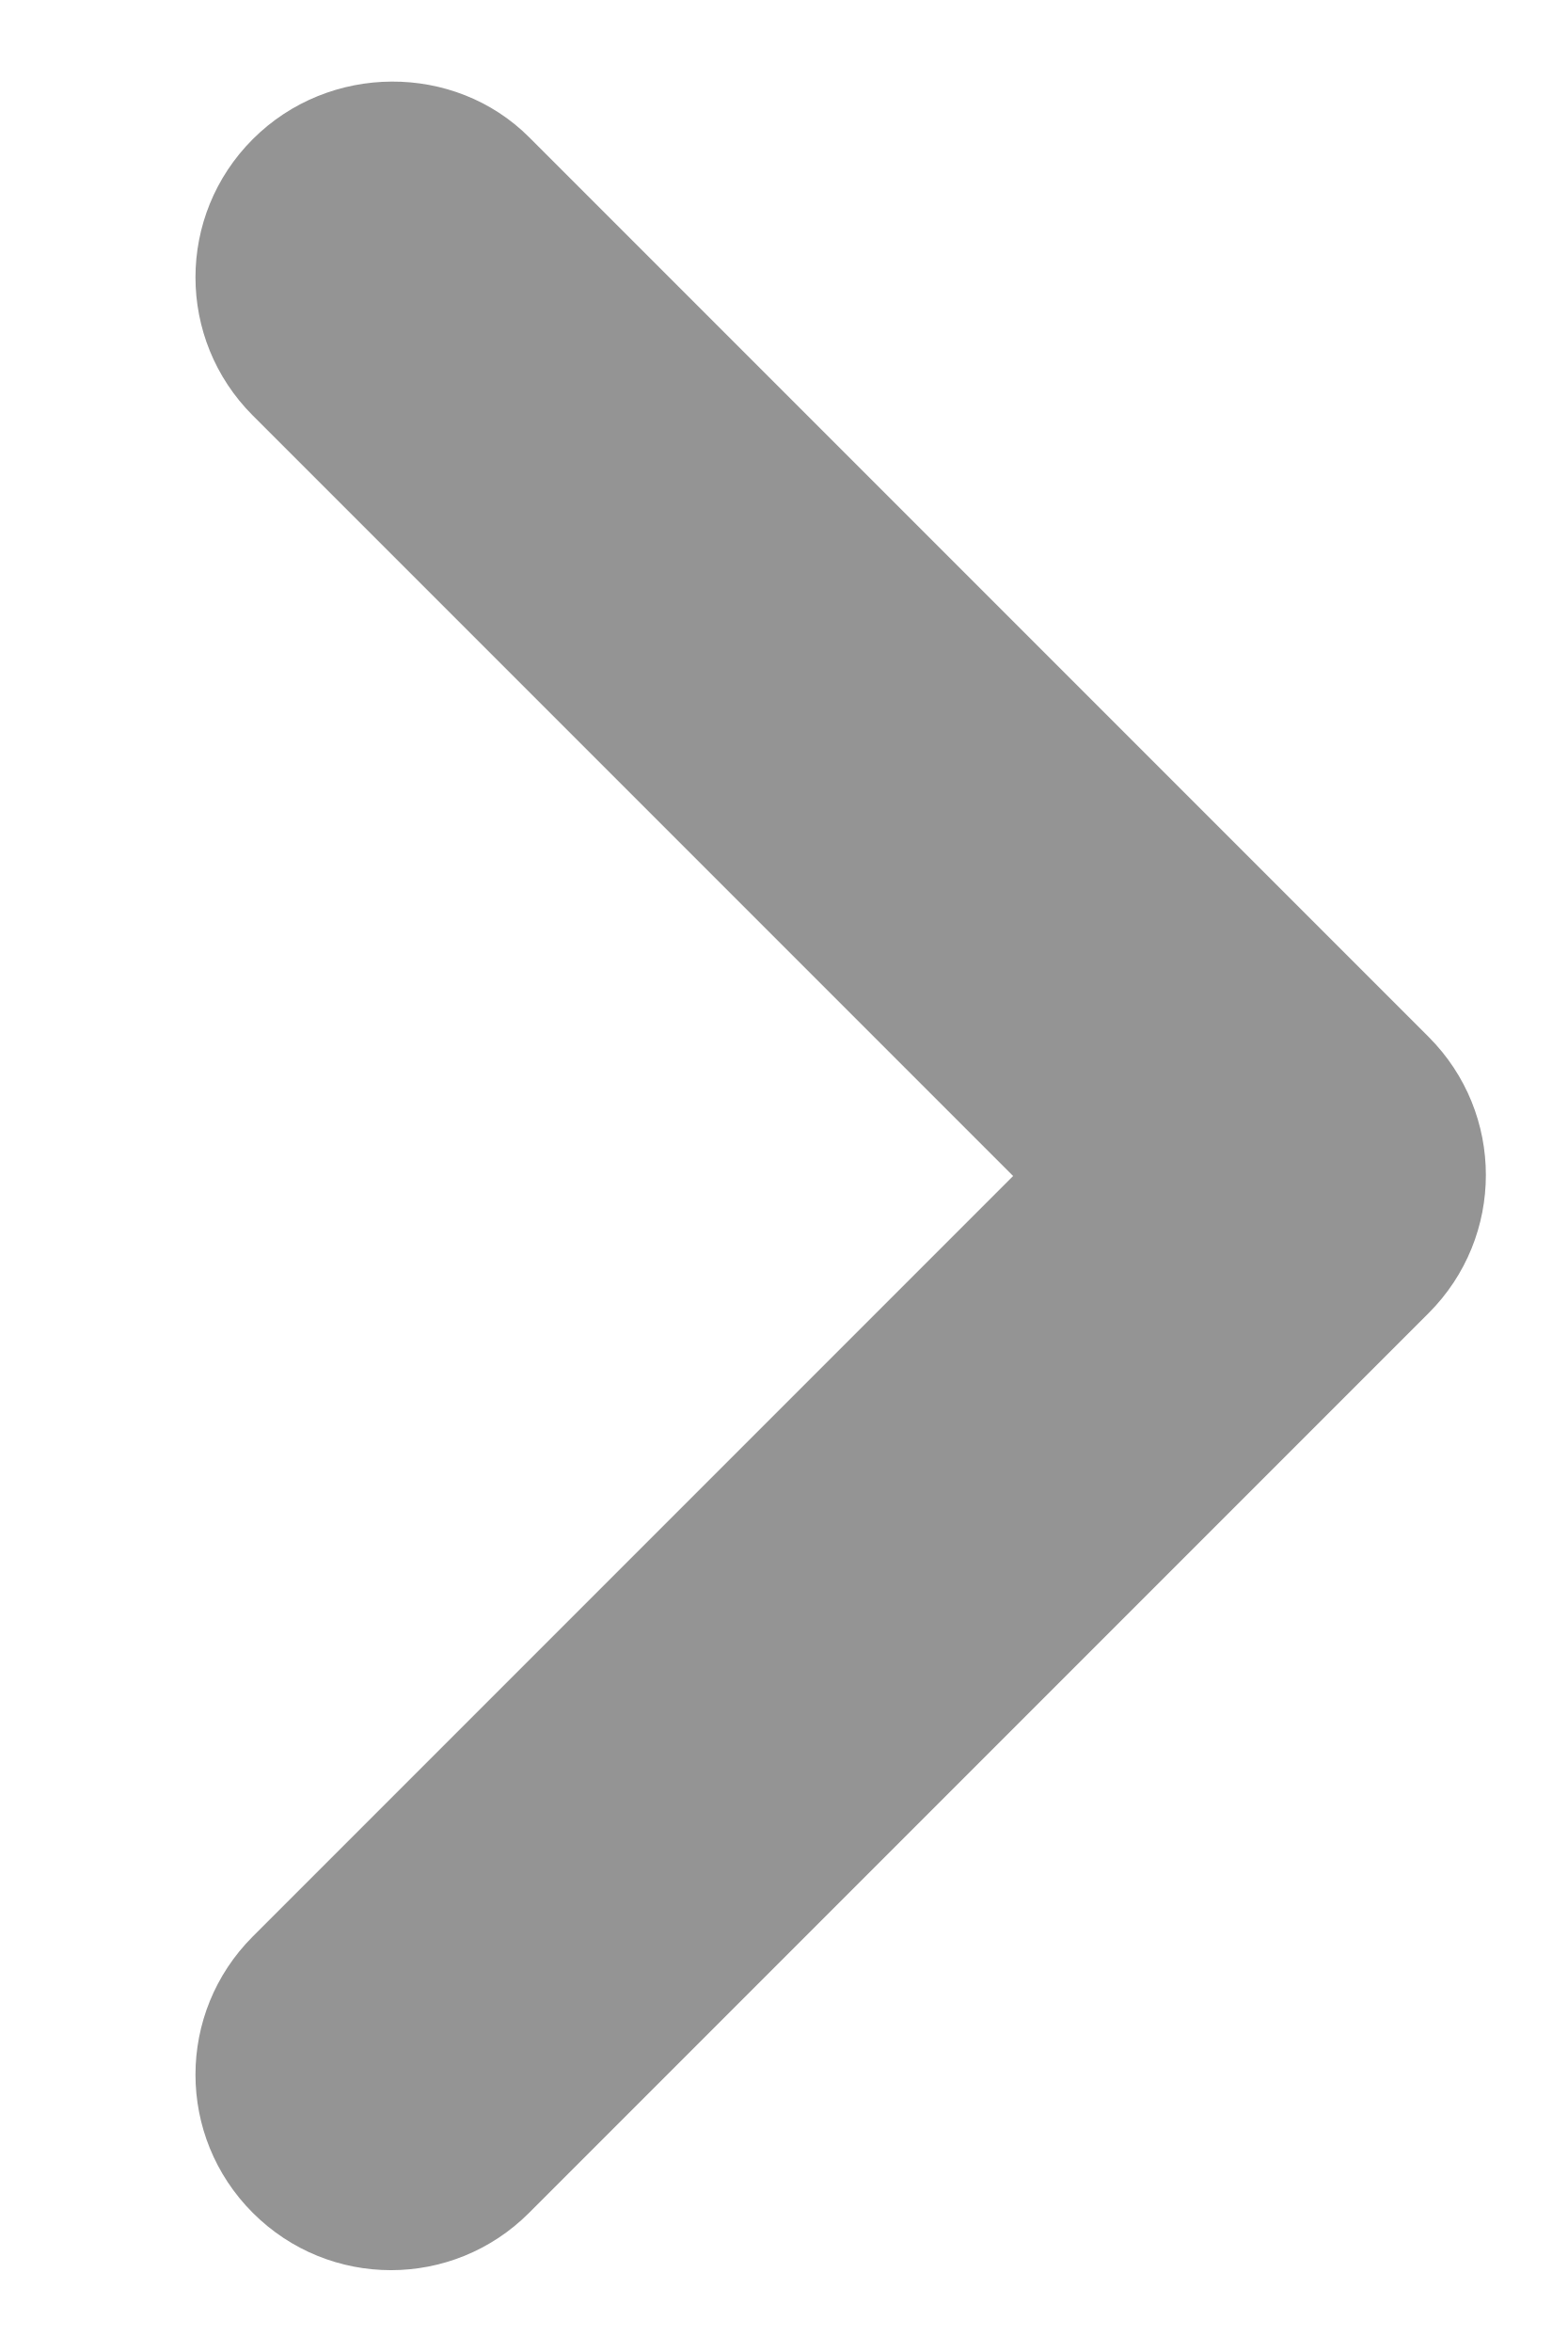
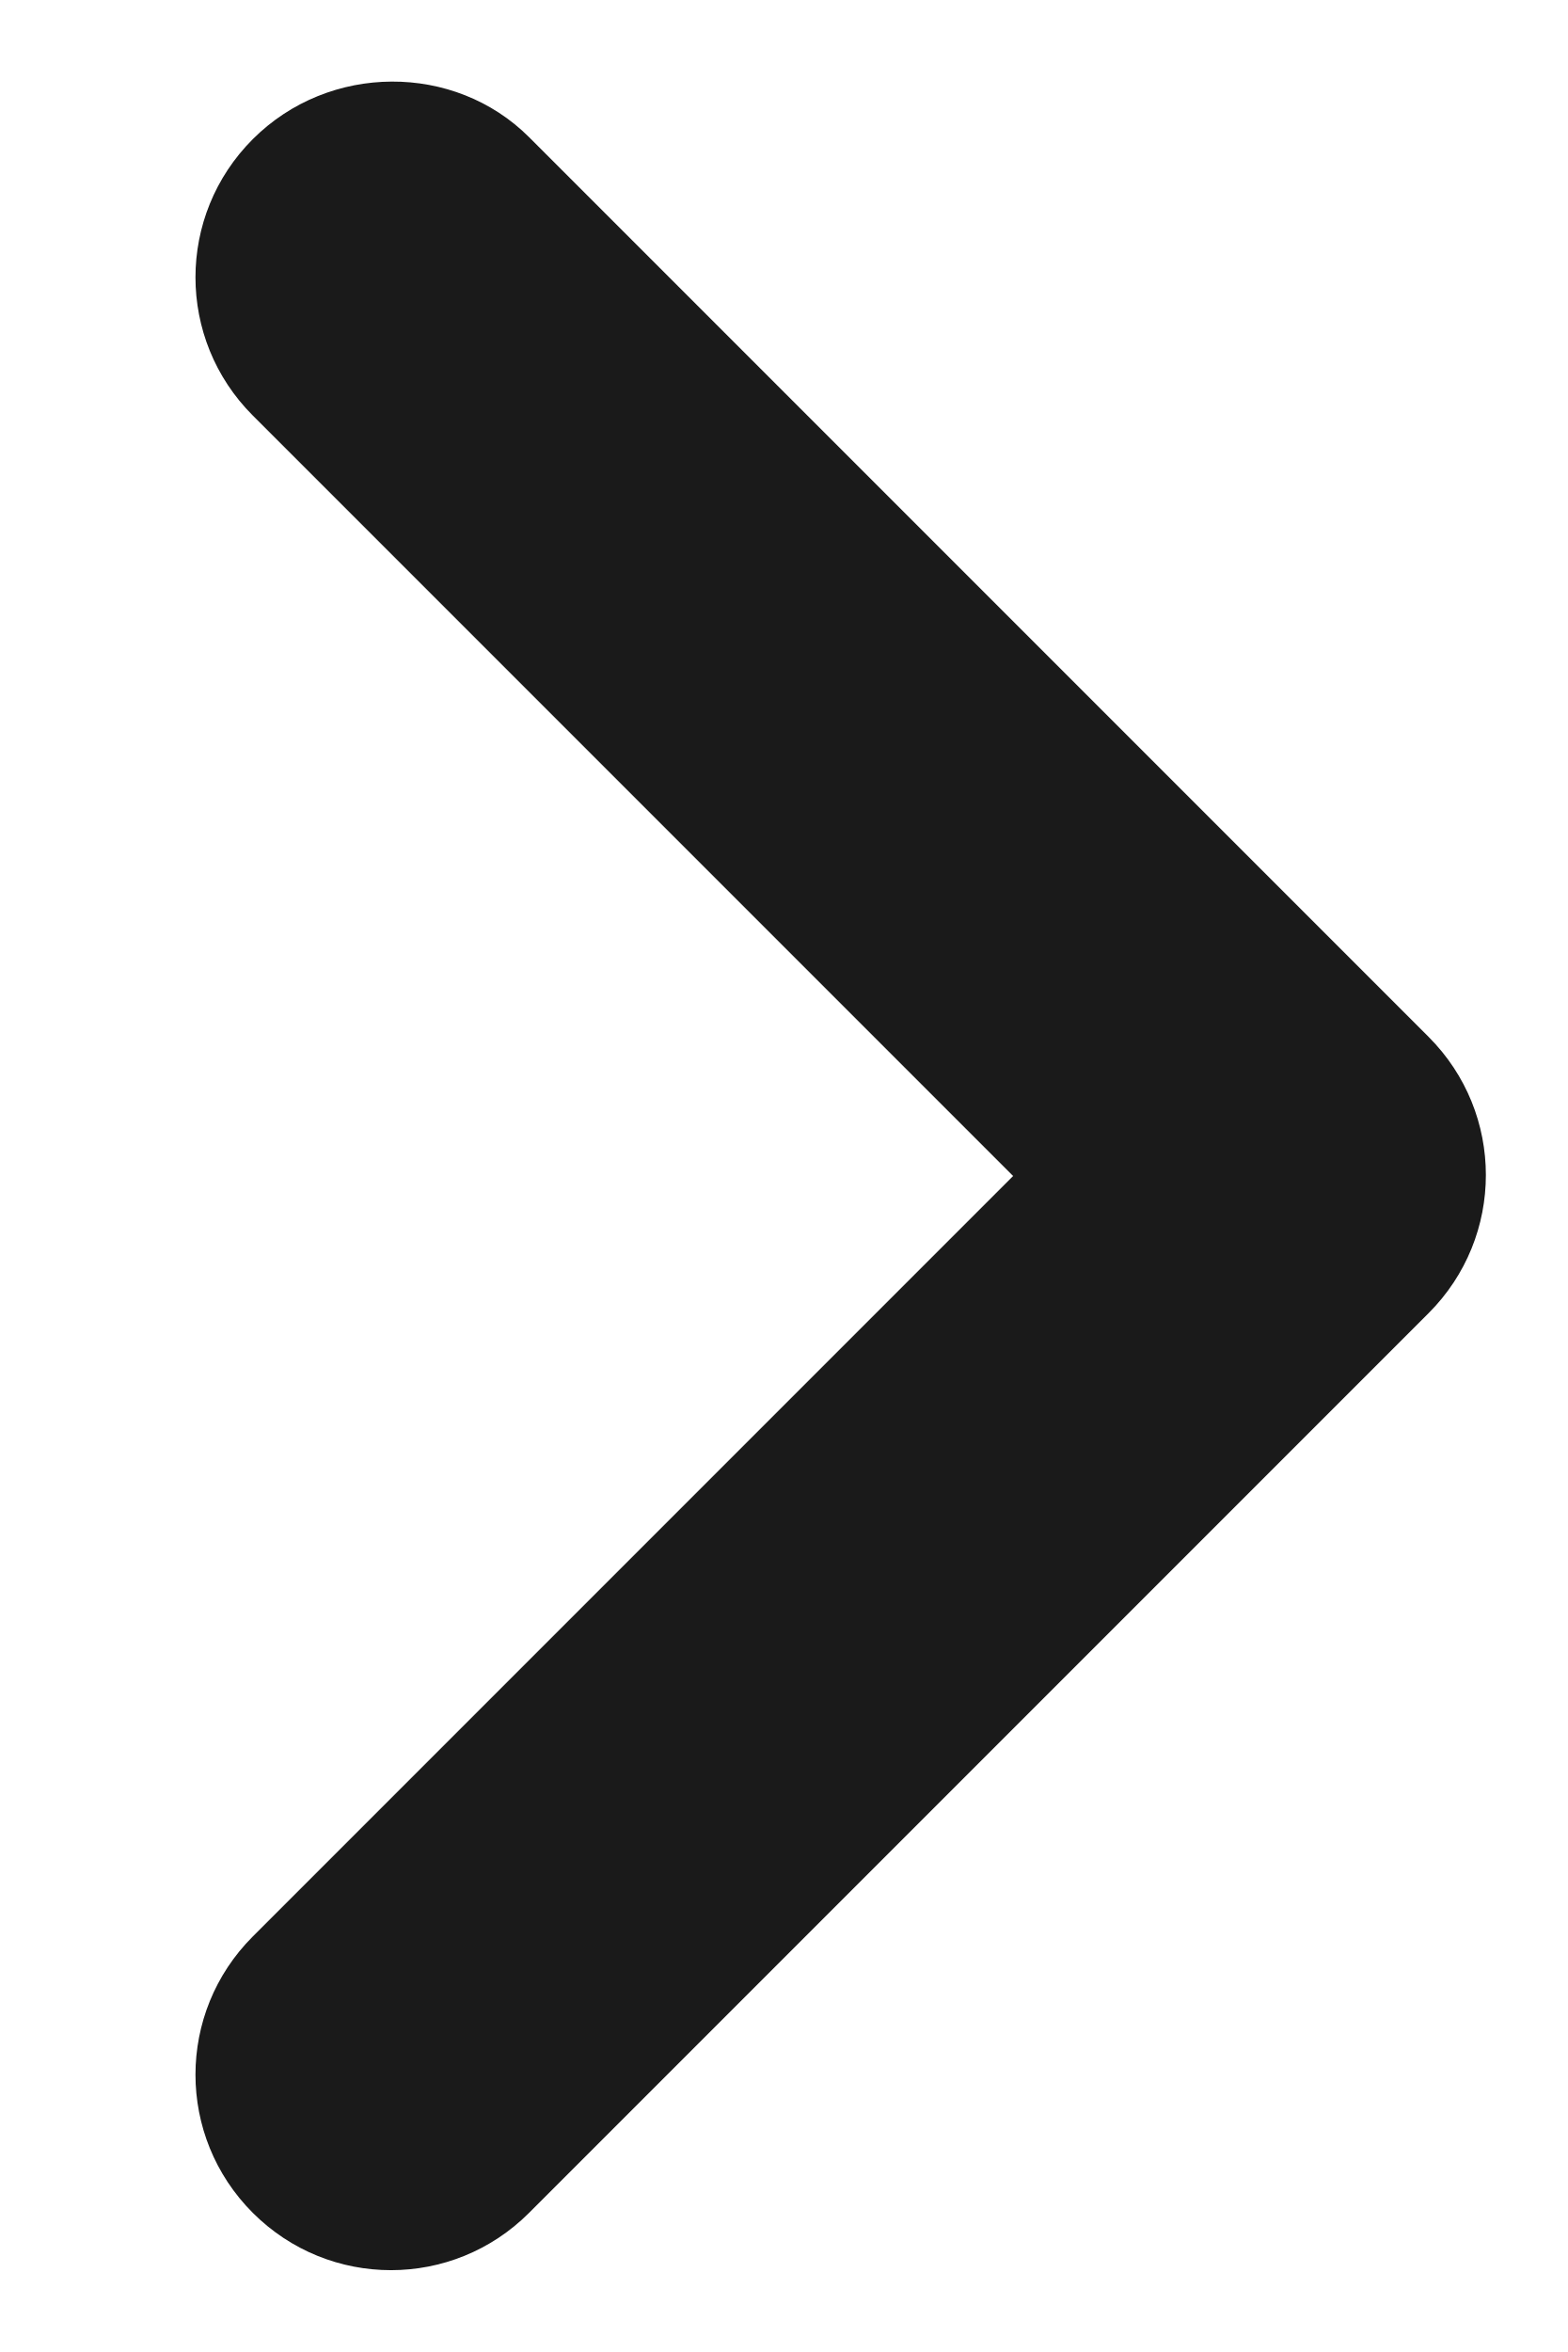
<svg xmlns="http://www.w3.org/2000/svg" width="8" height="12" viewBox="0 0 8 12" fill="none">
-   <path d="M1.29 0.71C0.9 1.1 0.9 1.73 1.29 2.12L5.17 6L1.29 9.88C0.9 10.27 0.9 10.9 1.29 11.29C1.68 11.68 2.31 11.68 2.7 11.29L7.29 6.7C7.68 6.31 7.68 5.68 7.29 5.29L2.7 0.7C2.32 0.32 1.68 0.32 1.29 0.71Z" fill="#949494" />
+   <path d="M1.29 0.71C0.9 1.1 0.9 1.73 1.29 2.12L5.17 6L1.29 9.88C0.9 10.27 0.9 10.9 1.29 11.29C1.68 11.68 2.31 11.68 2.7 11.29L7.29 6.7C7.68 6.31 7.68 5.68 7.29 5.29L2.7 0.7C2.32 0.32 1.68 0.32 1.29 0.71Z" fill="#1A1A1A" />
</svg>
